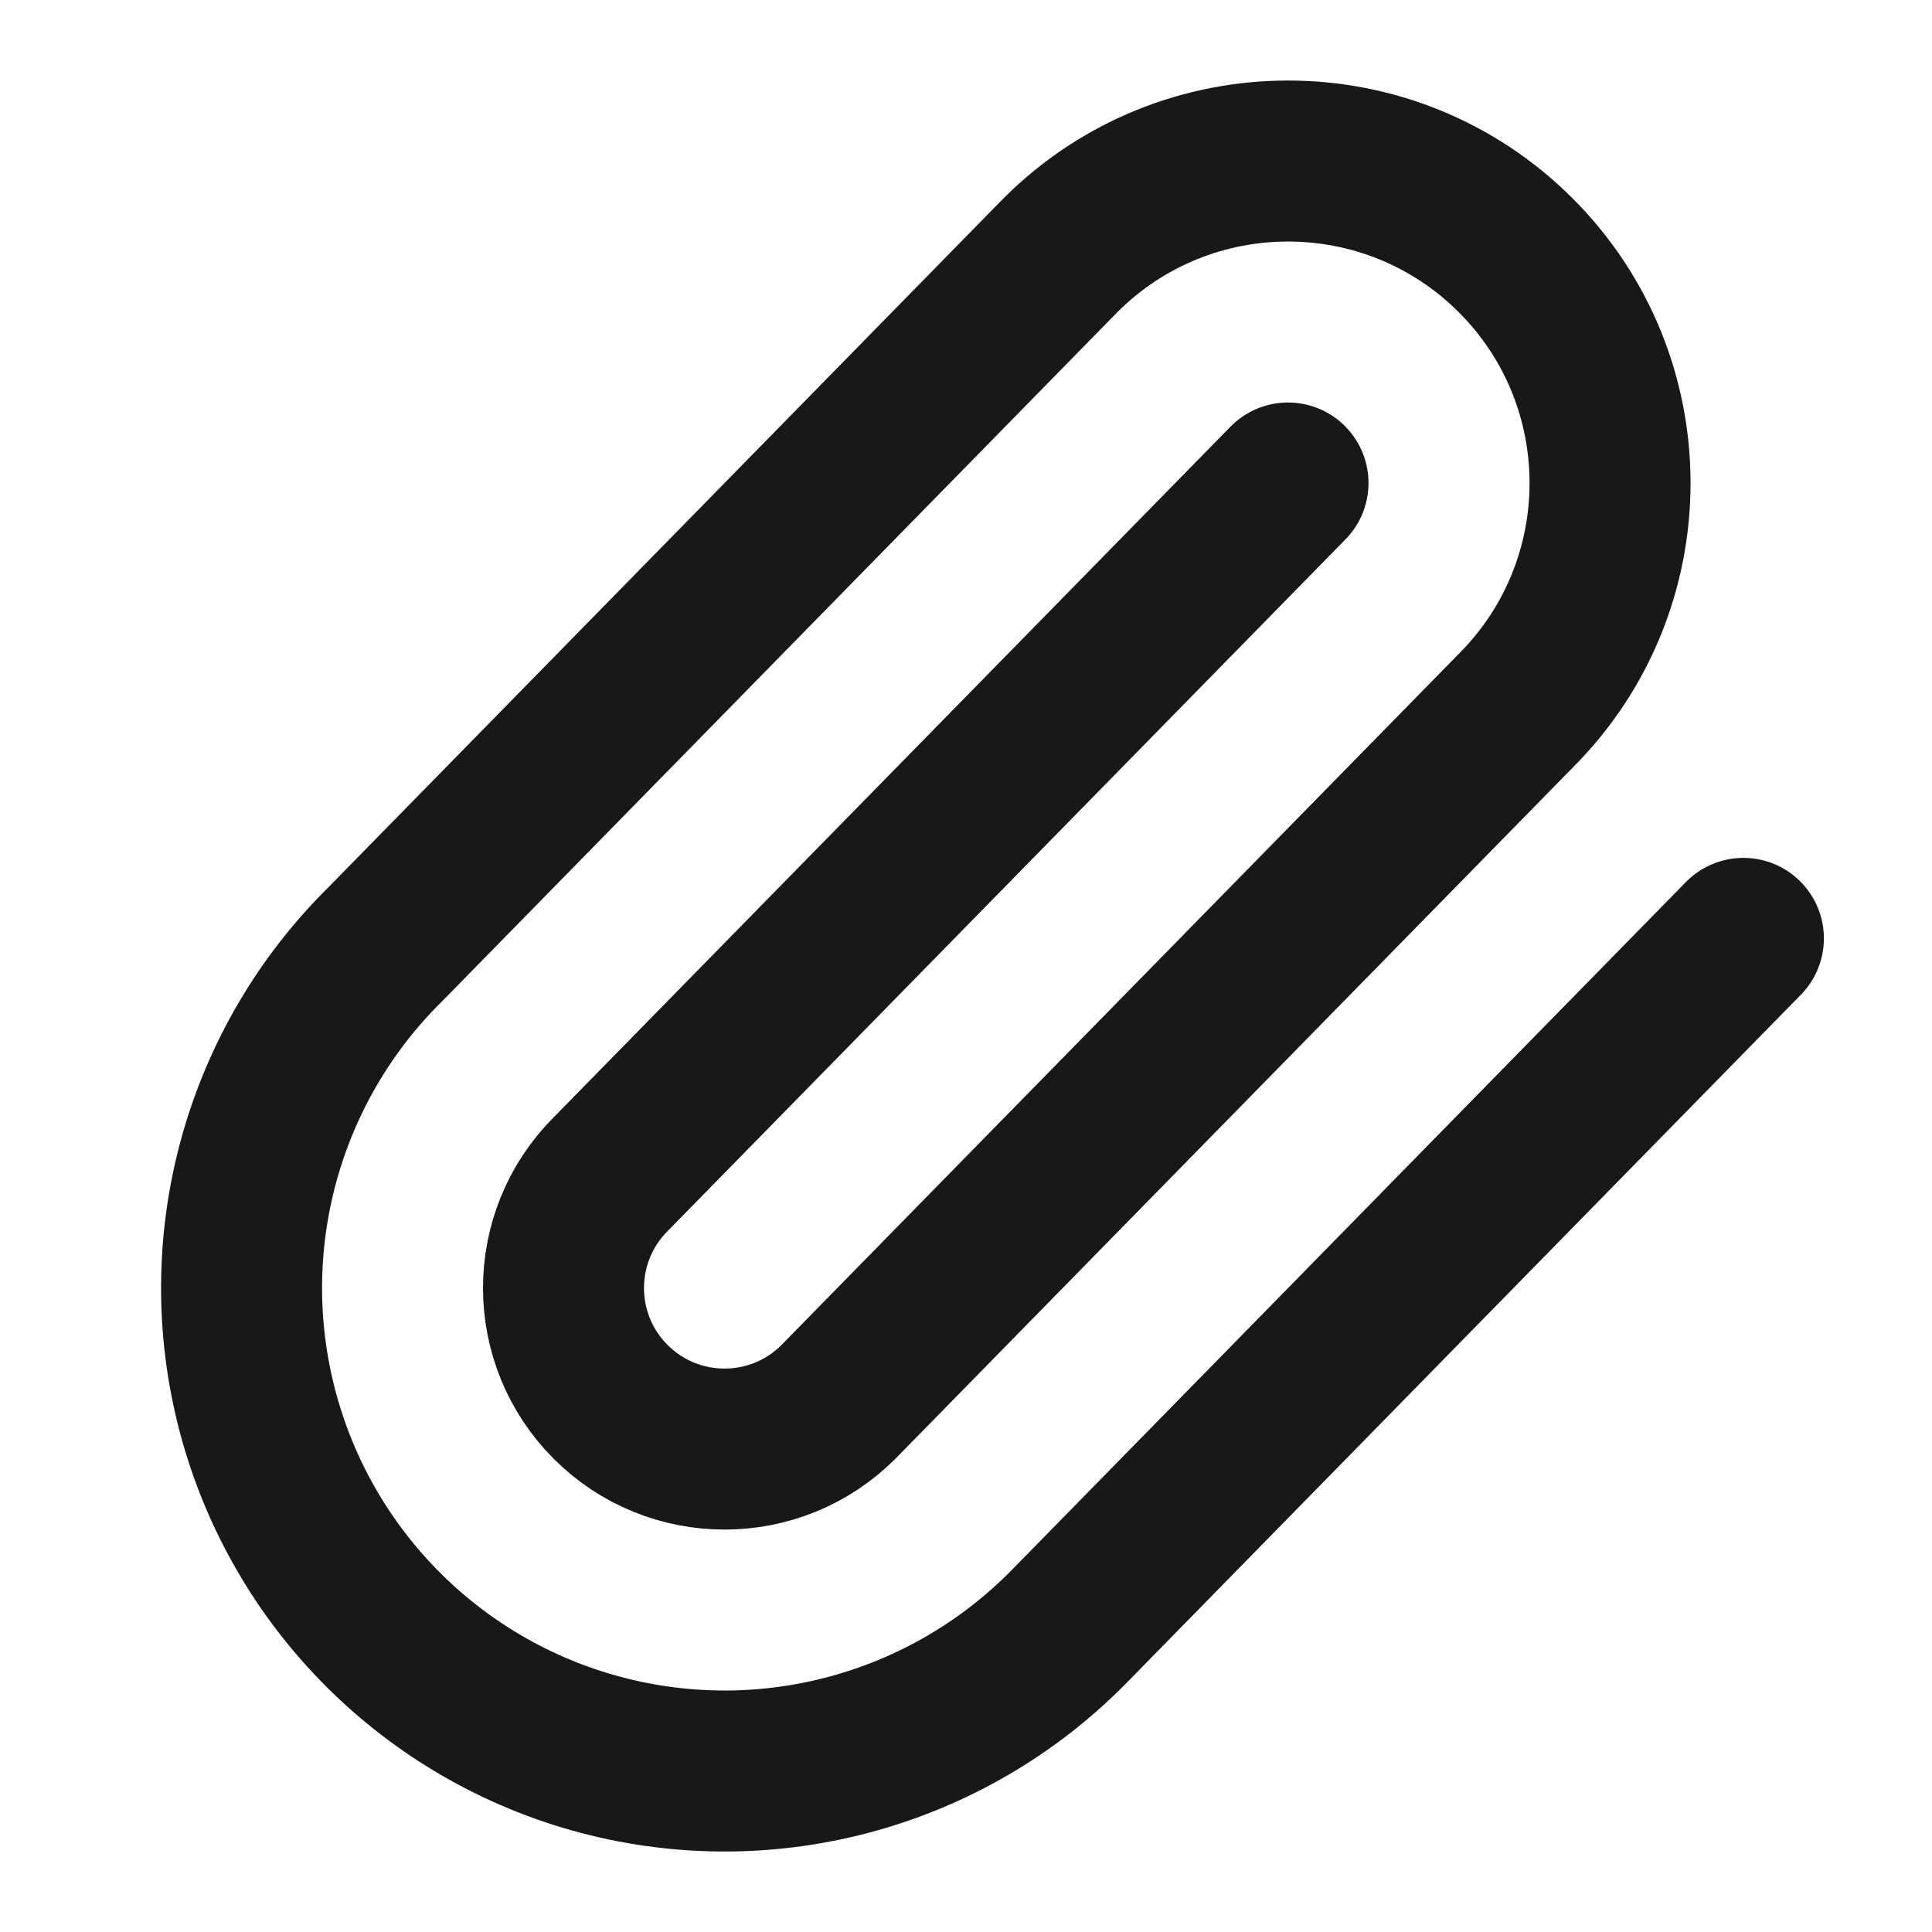
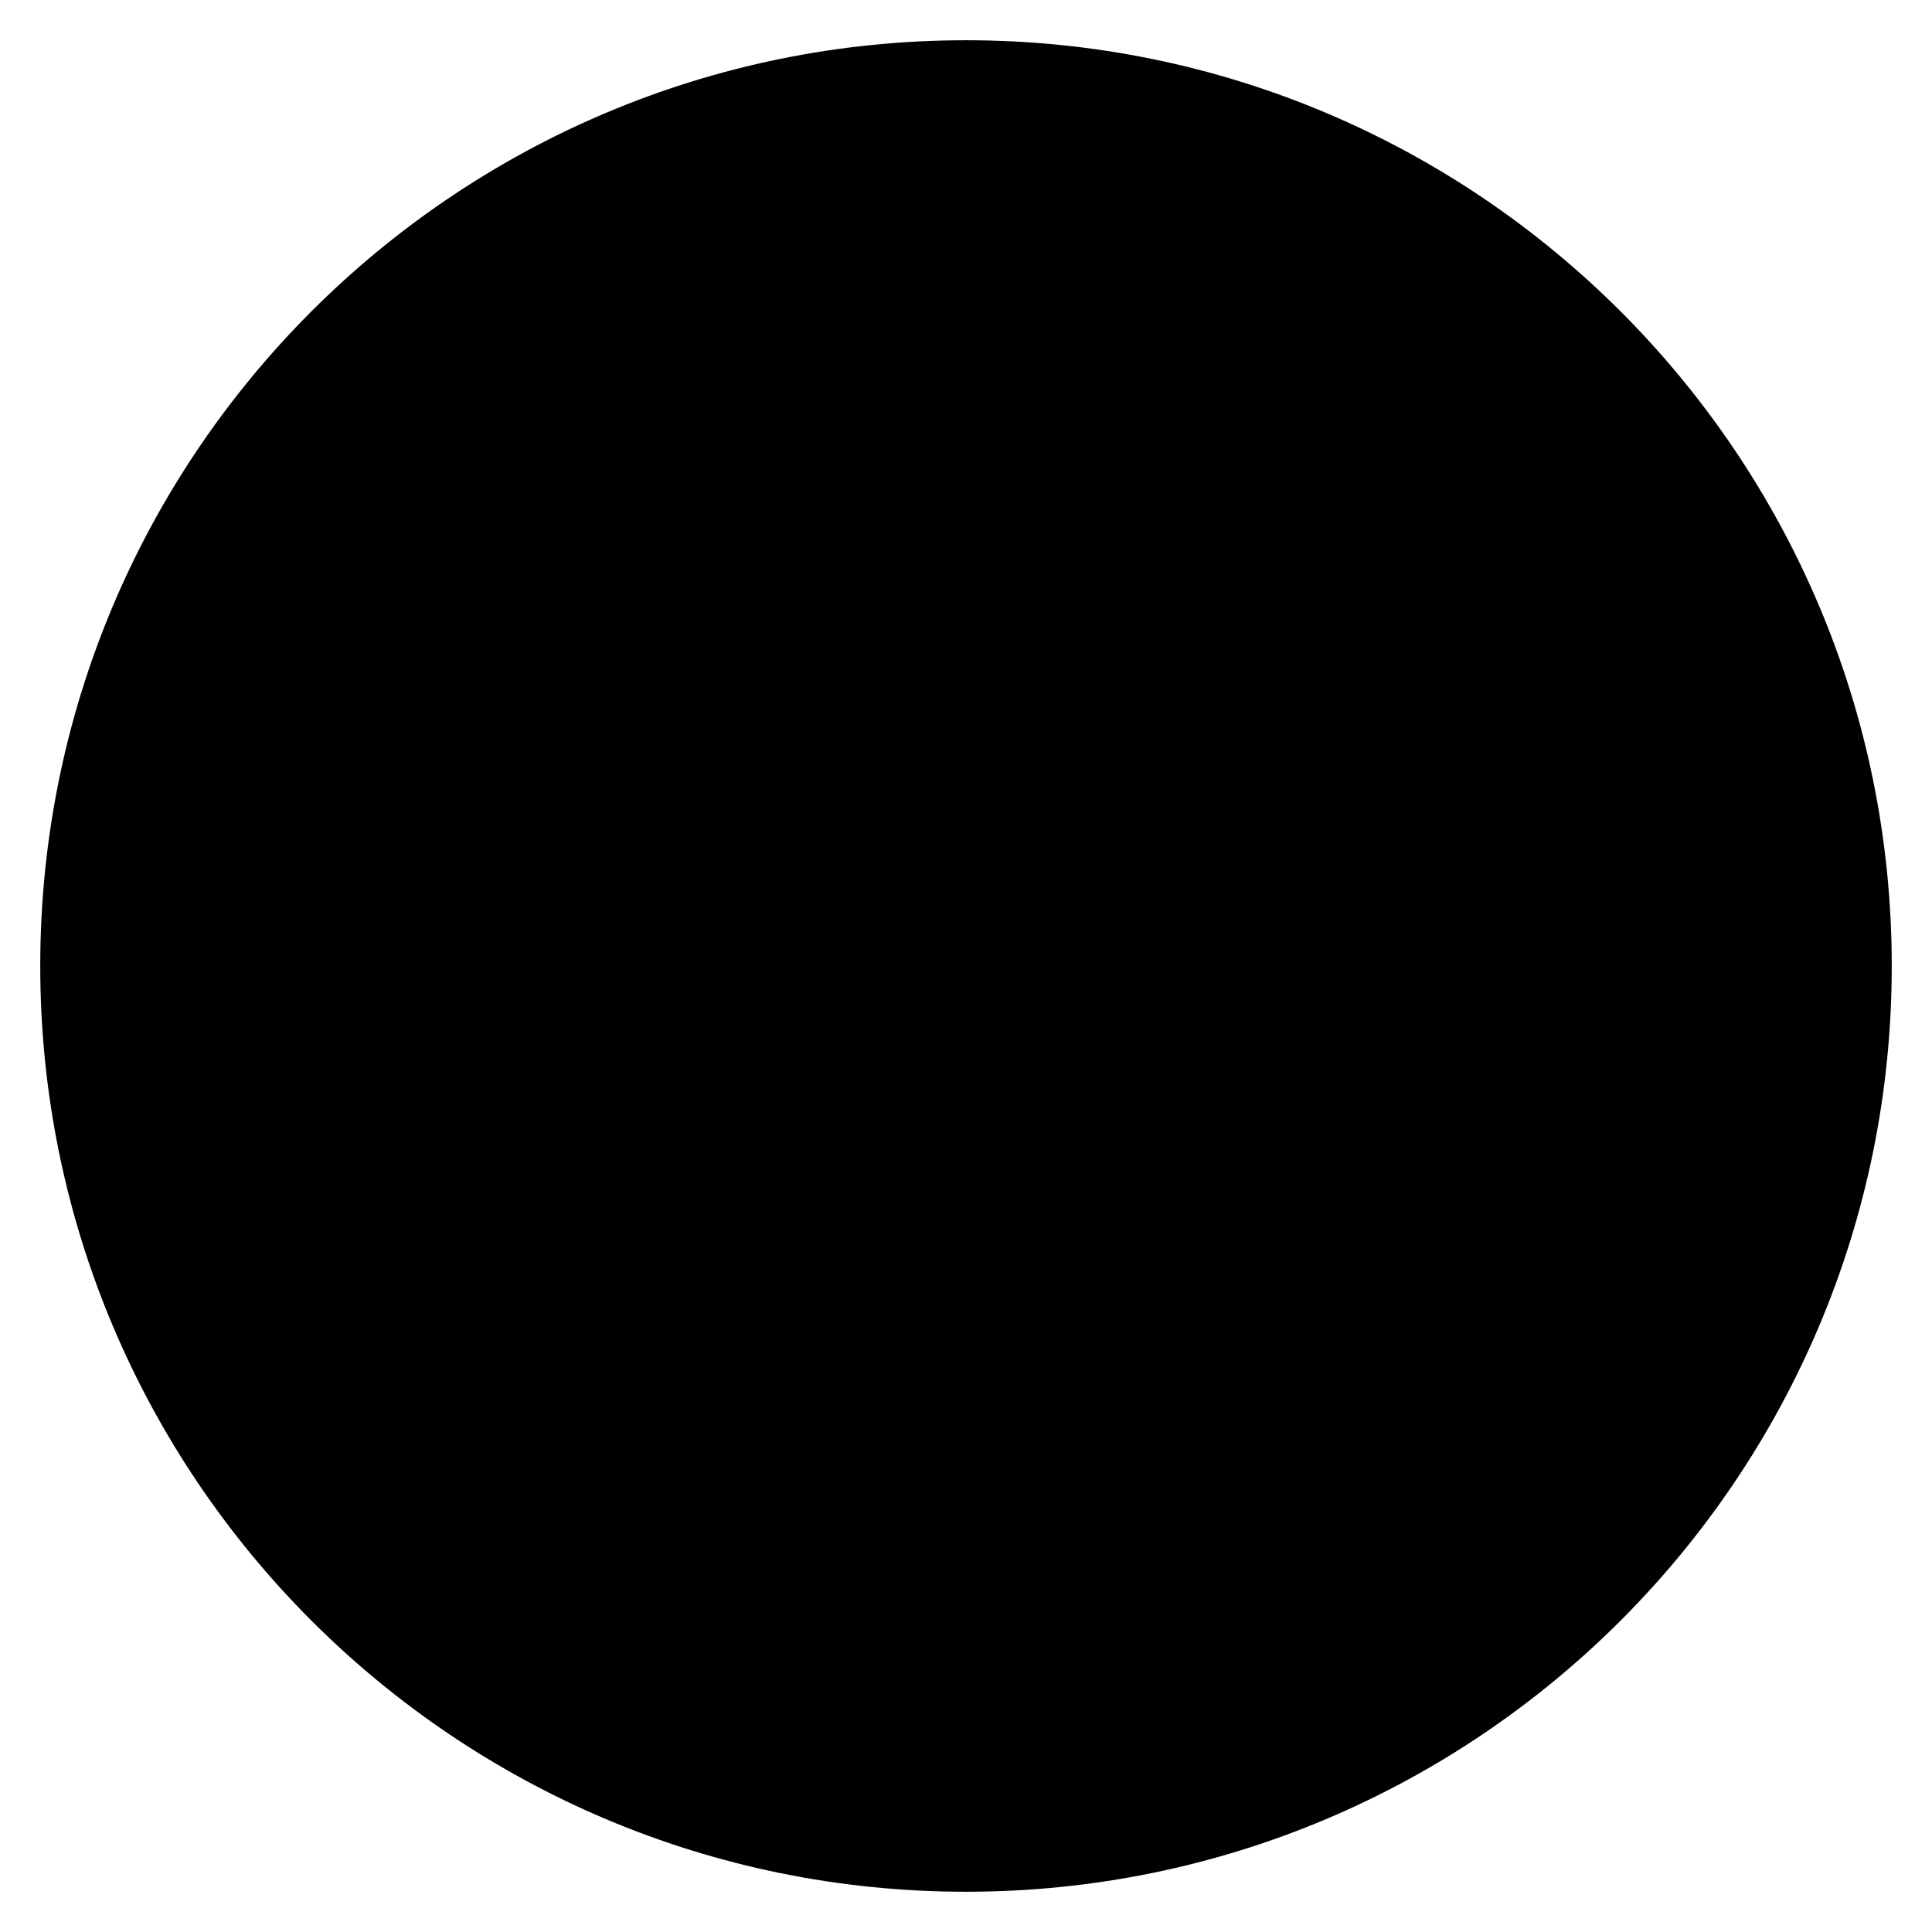
- <svg xmlns="http://www.w3.org/2000/svg" viewBox="0 0 24 24" fill="none" stroke-linecap="round" stroke-linejoin="round">
+ <svg xmlns="http://www.w3.org/2000/svg" viewBox="0 0 48 48">
  <style>
-     path { stroke: #18181b; }
    @media (prefers-color-scheme: dark) {
-       path { stroke: #e4e4e7; }
+       .bg { fill: #18181b; }
+       .stroke { stroke: #60a5fa; }
+       .accent { fill: #60a5fa; }
+     }
+     @media (prefers-color-scheme: light) {
+       .bg { fill: #f4f6f8; }
+       .stroke { stroke: #2563eb; }
+       .accent { fill: #2563eb; }
    }
  </style>
-   <path stroke-width="2" d="m16 6-8.414 8.586a2 2 0 0 0 2.829 2.829l8.414-8.586a4 4 0 1 0-5.657-5.657l-8.379 8.551a6 6 0 1 0 8.485 8.485l8.379-8.551" />
+   <circle class="bg" cx="24" cy="24" r="23" />
+   <path class="stroke" stroke-width="3.5" stroke-linecap="round" stroke-linejoin="round" fill="none" d="M14 34 L14 14 L24 26 L34 14 L34 34 M14 24 L34 24" />
+   <circle class="accent" cx="34" cy="14" r="3" />
+   <circle class="accent" cx="14" cy="34" r="3" />
</svg>
